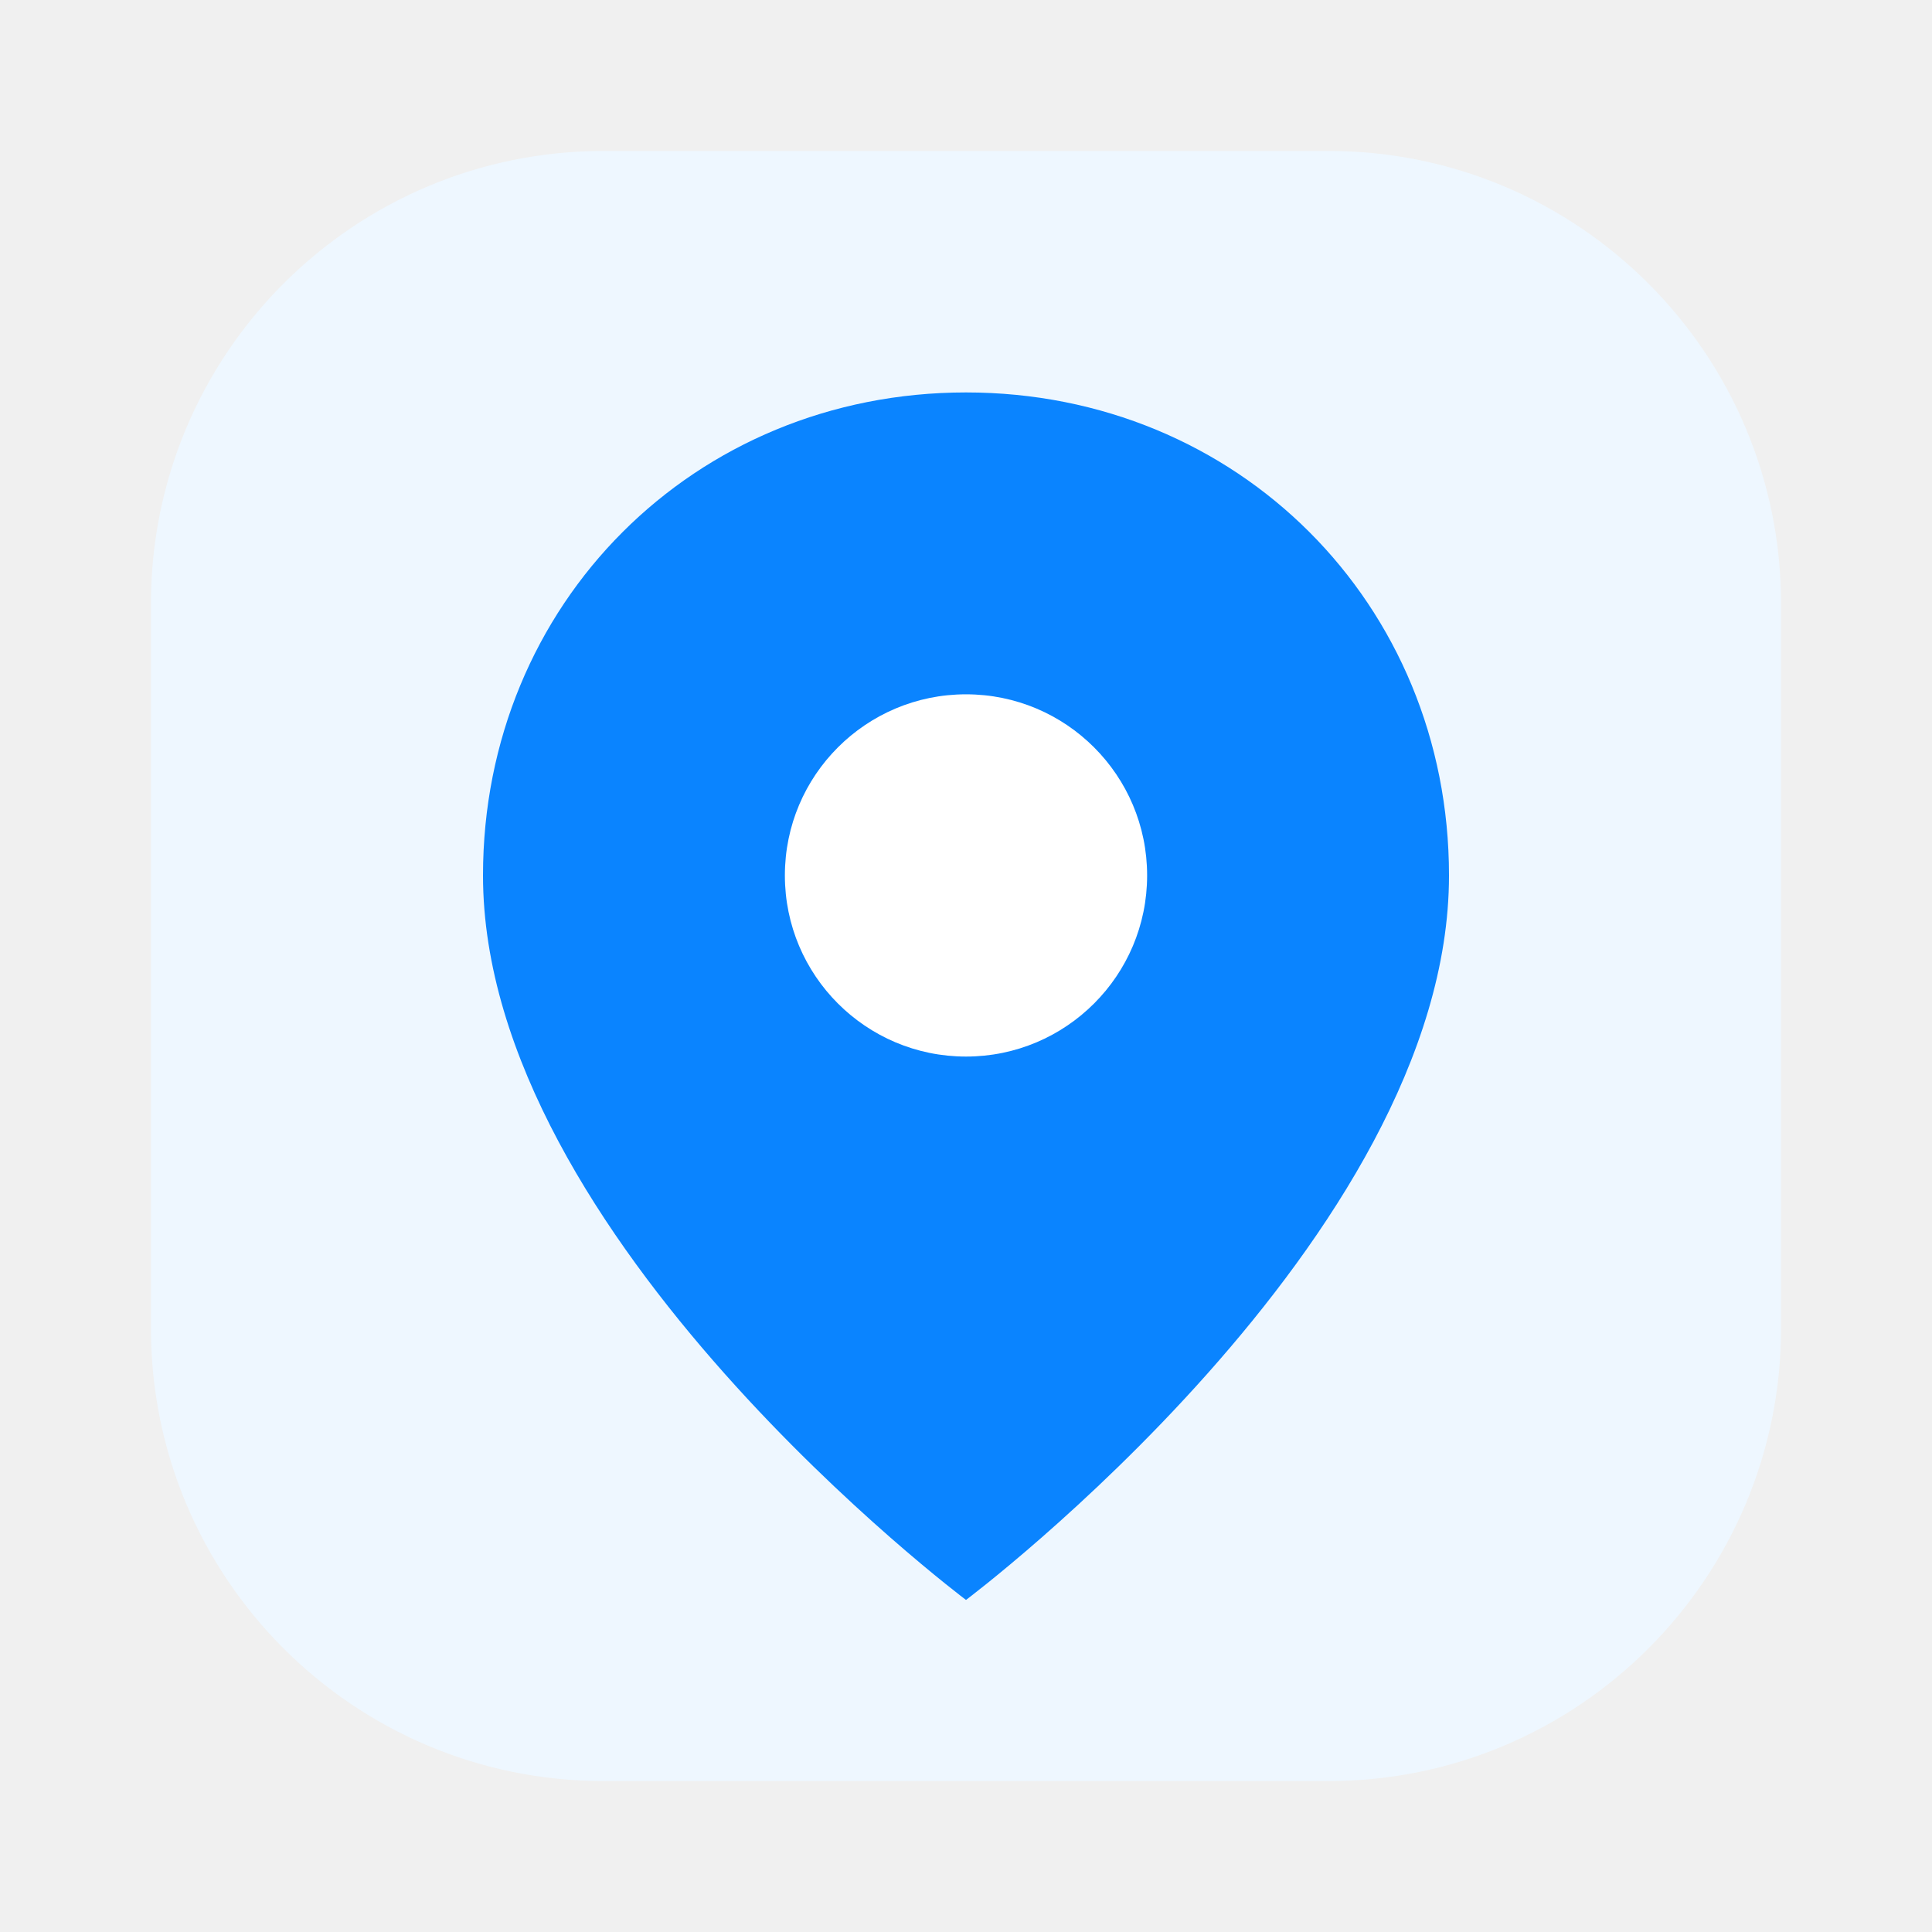
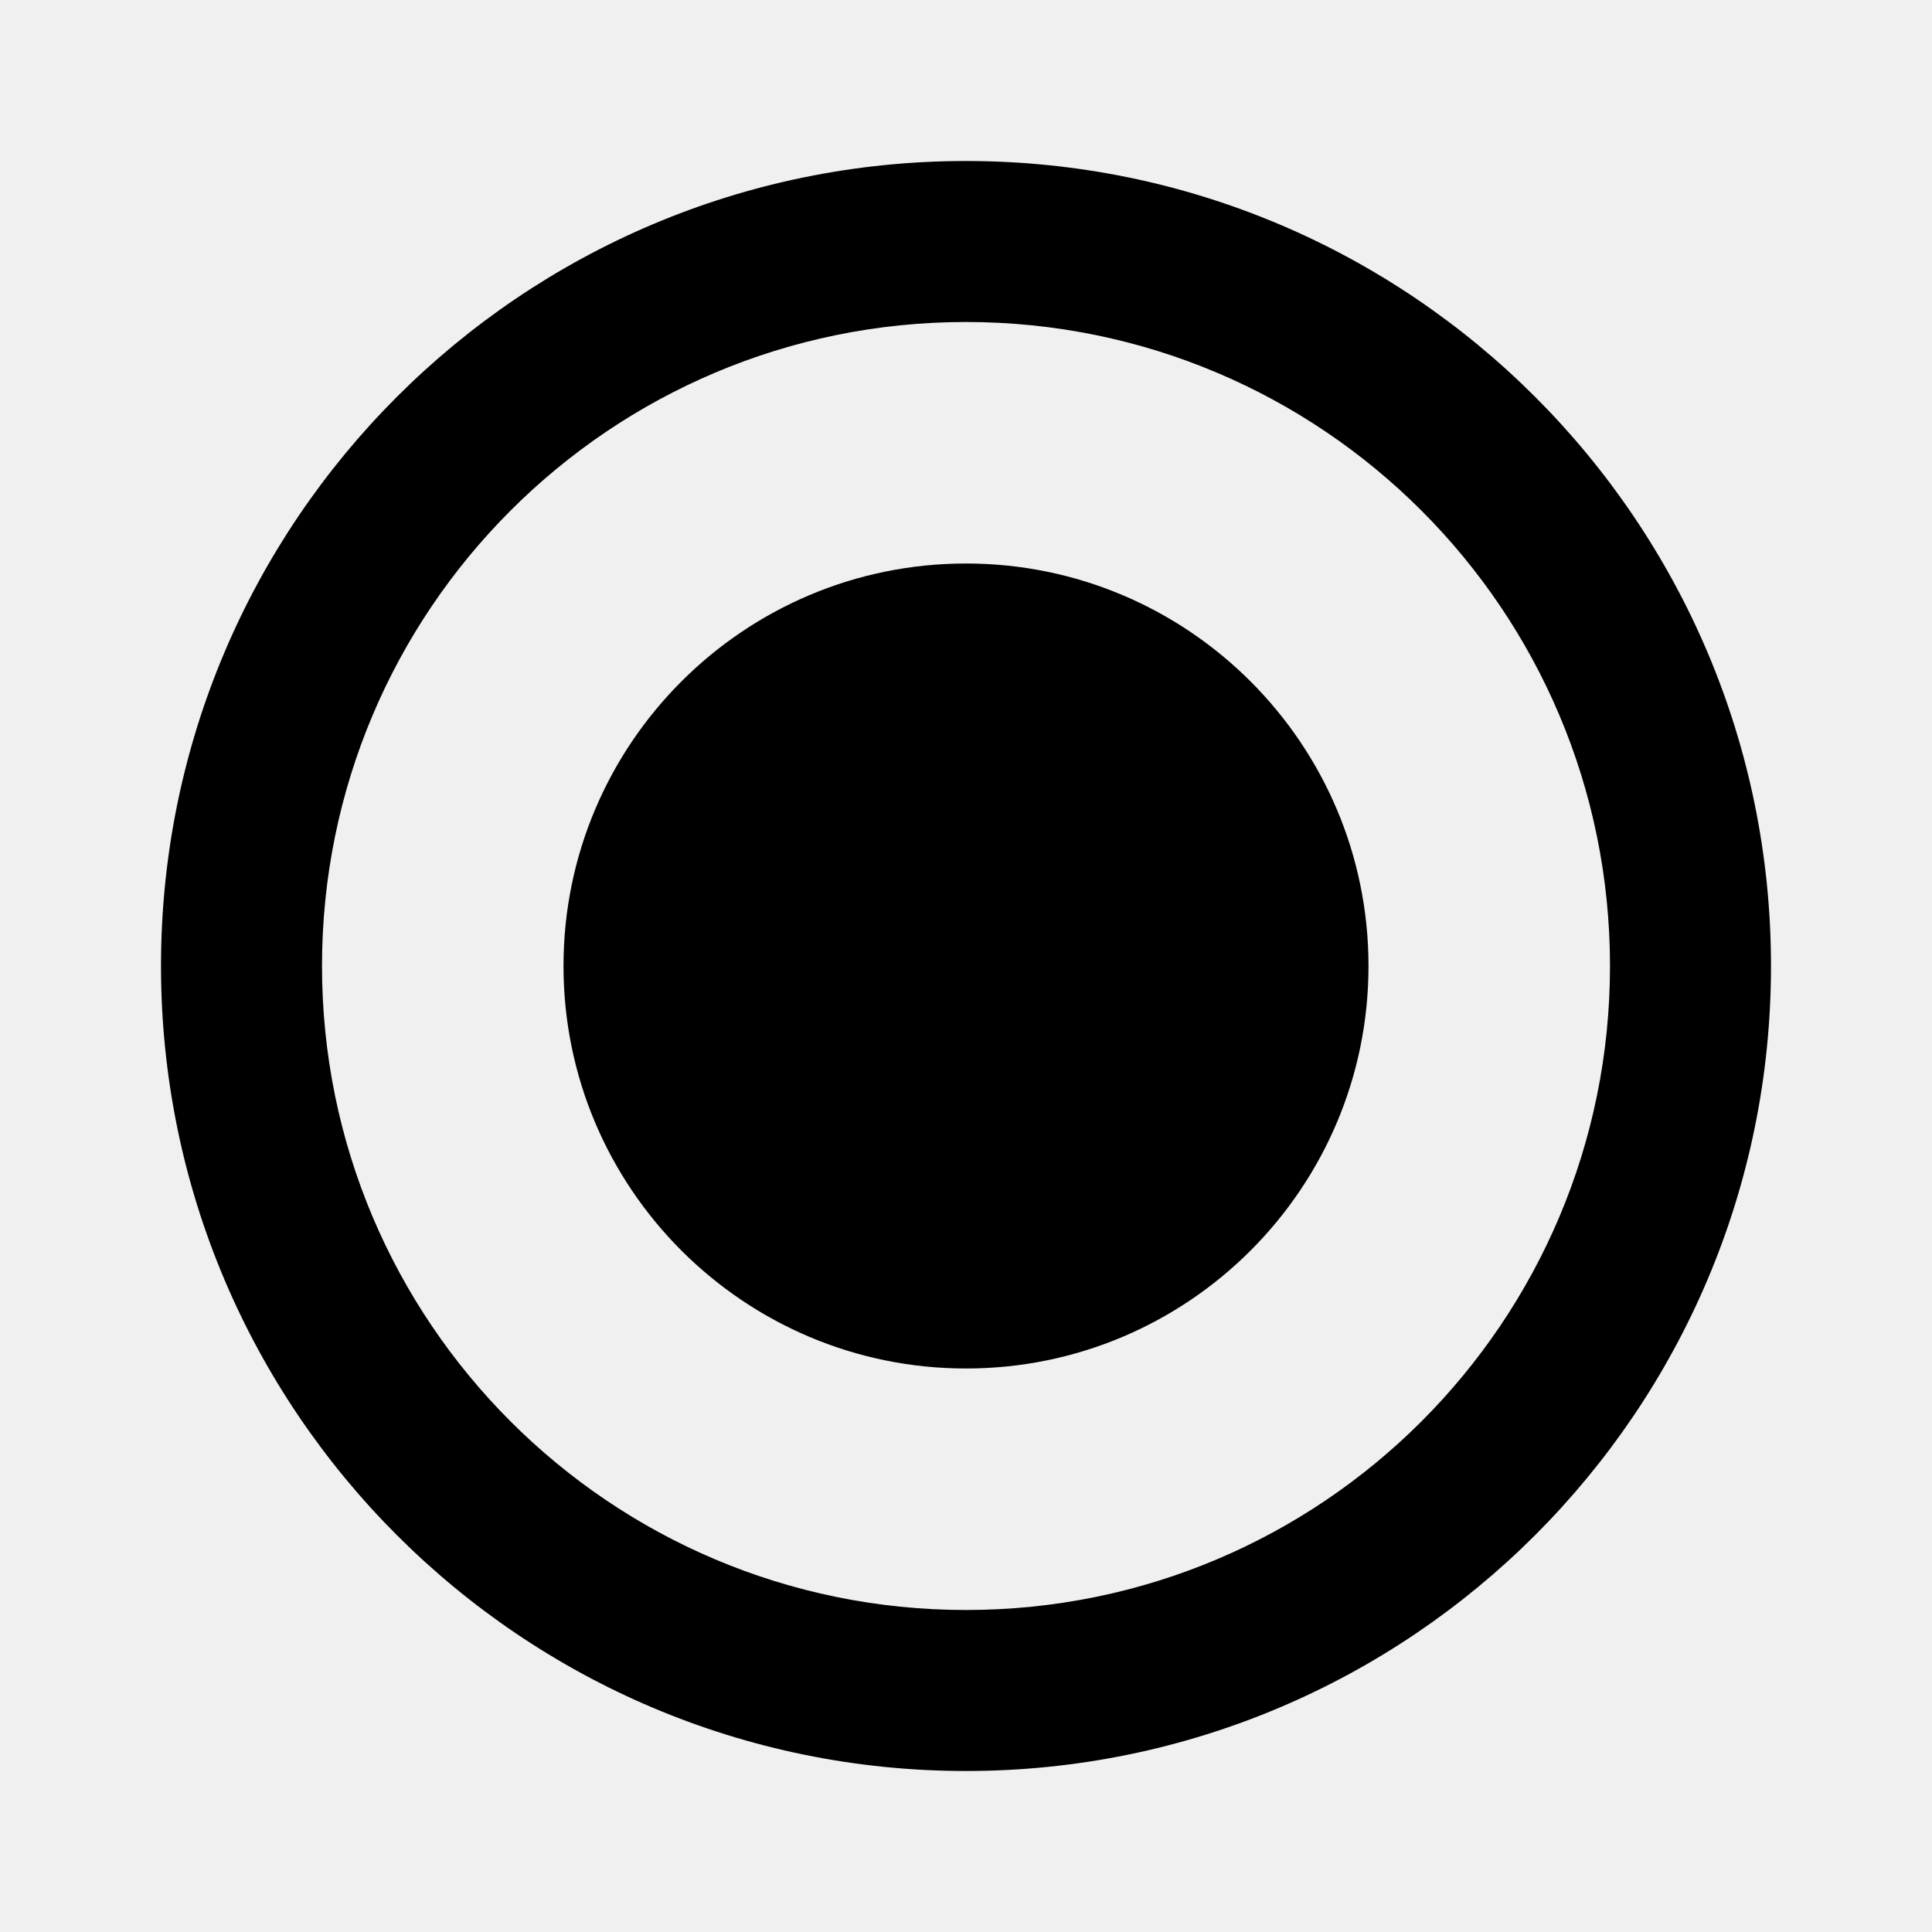
- <svg xmlns="http://www.w3.org/2000/svg" viewBox="0 0 64 64">
-   <rect x="5" y="5" width="54" height="54" rx="15" fill="#eef7ff" />
-   <path d="M32 13c-9 0-16 7-16 16 0 12 16 24 16 24s16-12 16-24c0-9-7-16-16-16z" fill="#0a84ff" />
-   <circle cx="32" cy="29" r="6" fill="#fff" />
+ <svg xmlns="http://www.w3.org/2000/svg" viewBox="0 0 24 24">
+   <path d="M12 2C6.48 2 2 6.48 2 12s4.48 10 10 10 10-4.48 10-10S17.52 2 12 2zm0 18c-4.42 0-8-3.58-8-8s3.58-8 8-8 8 3.58 8 8-3.58 8-8 8zm0-13c-2.76 0-5 2.24-5 5s2.24 5 5 5 5-2.24 5-5-2.24-5-5-5z" fill="black" />
</svg>
